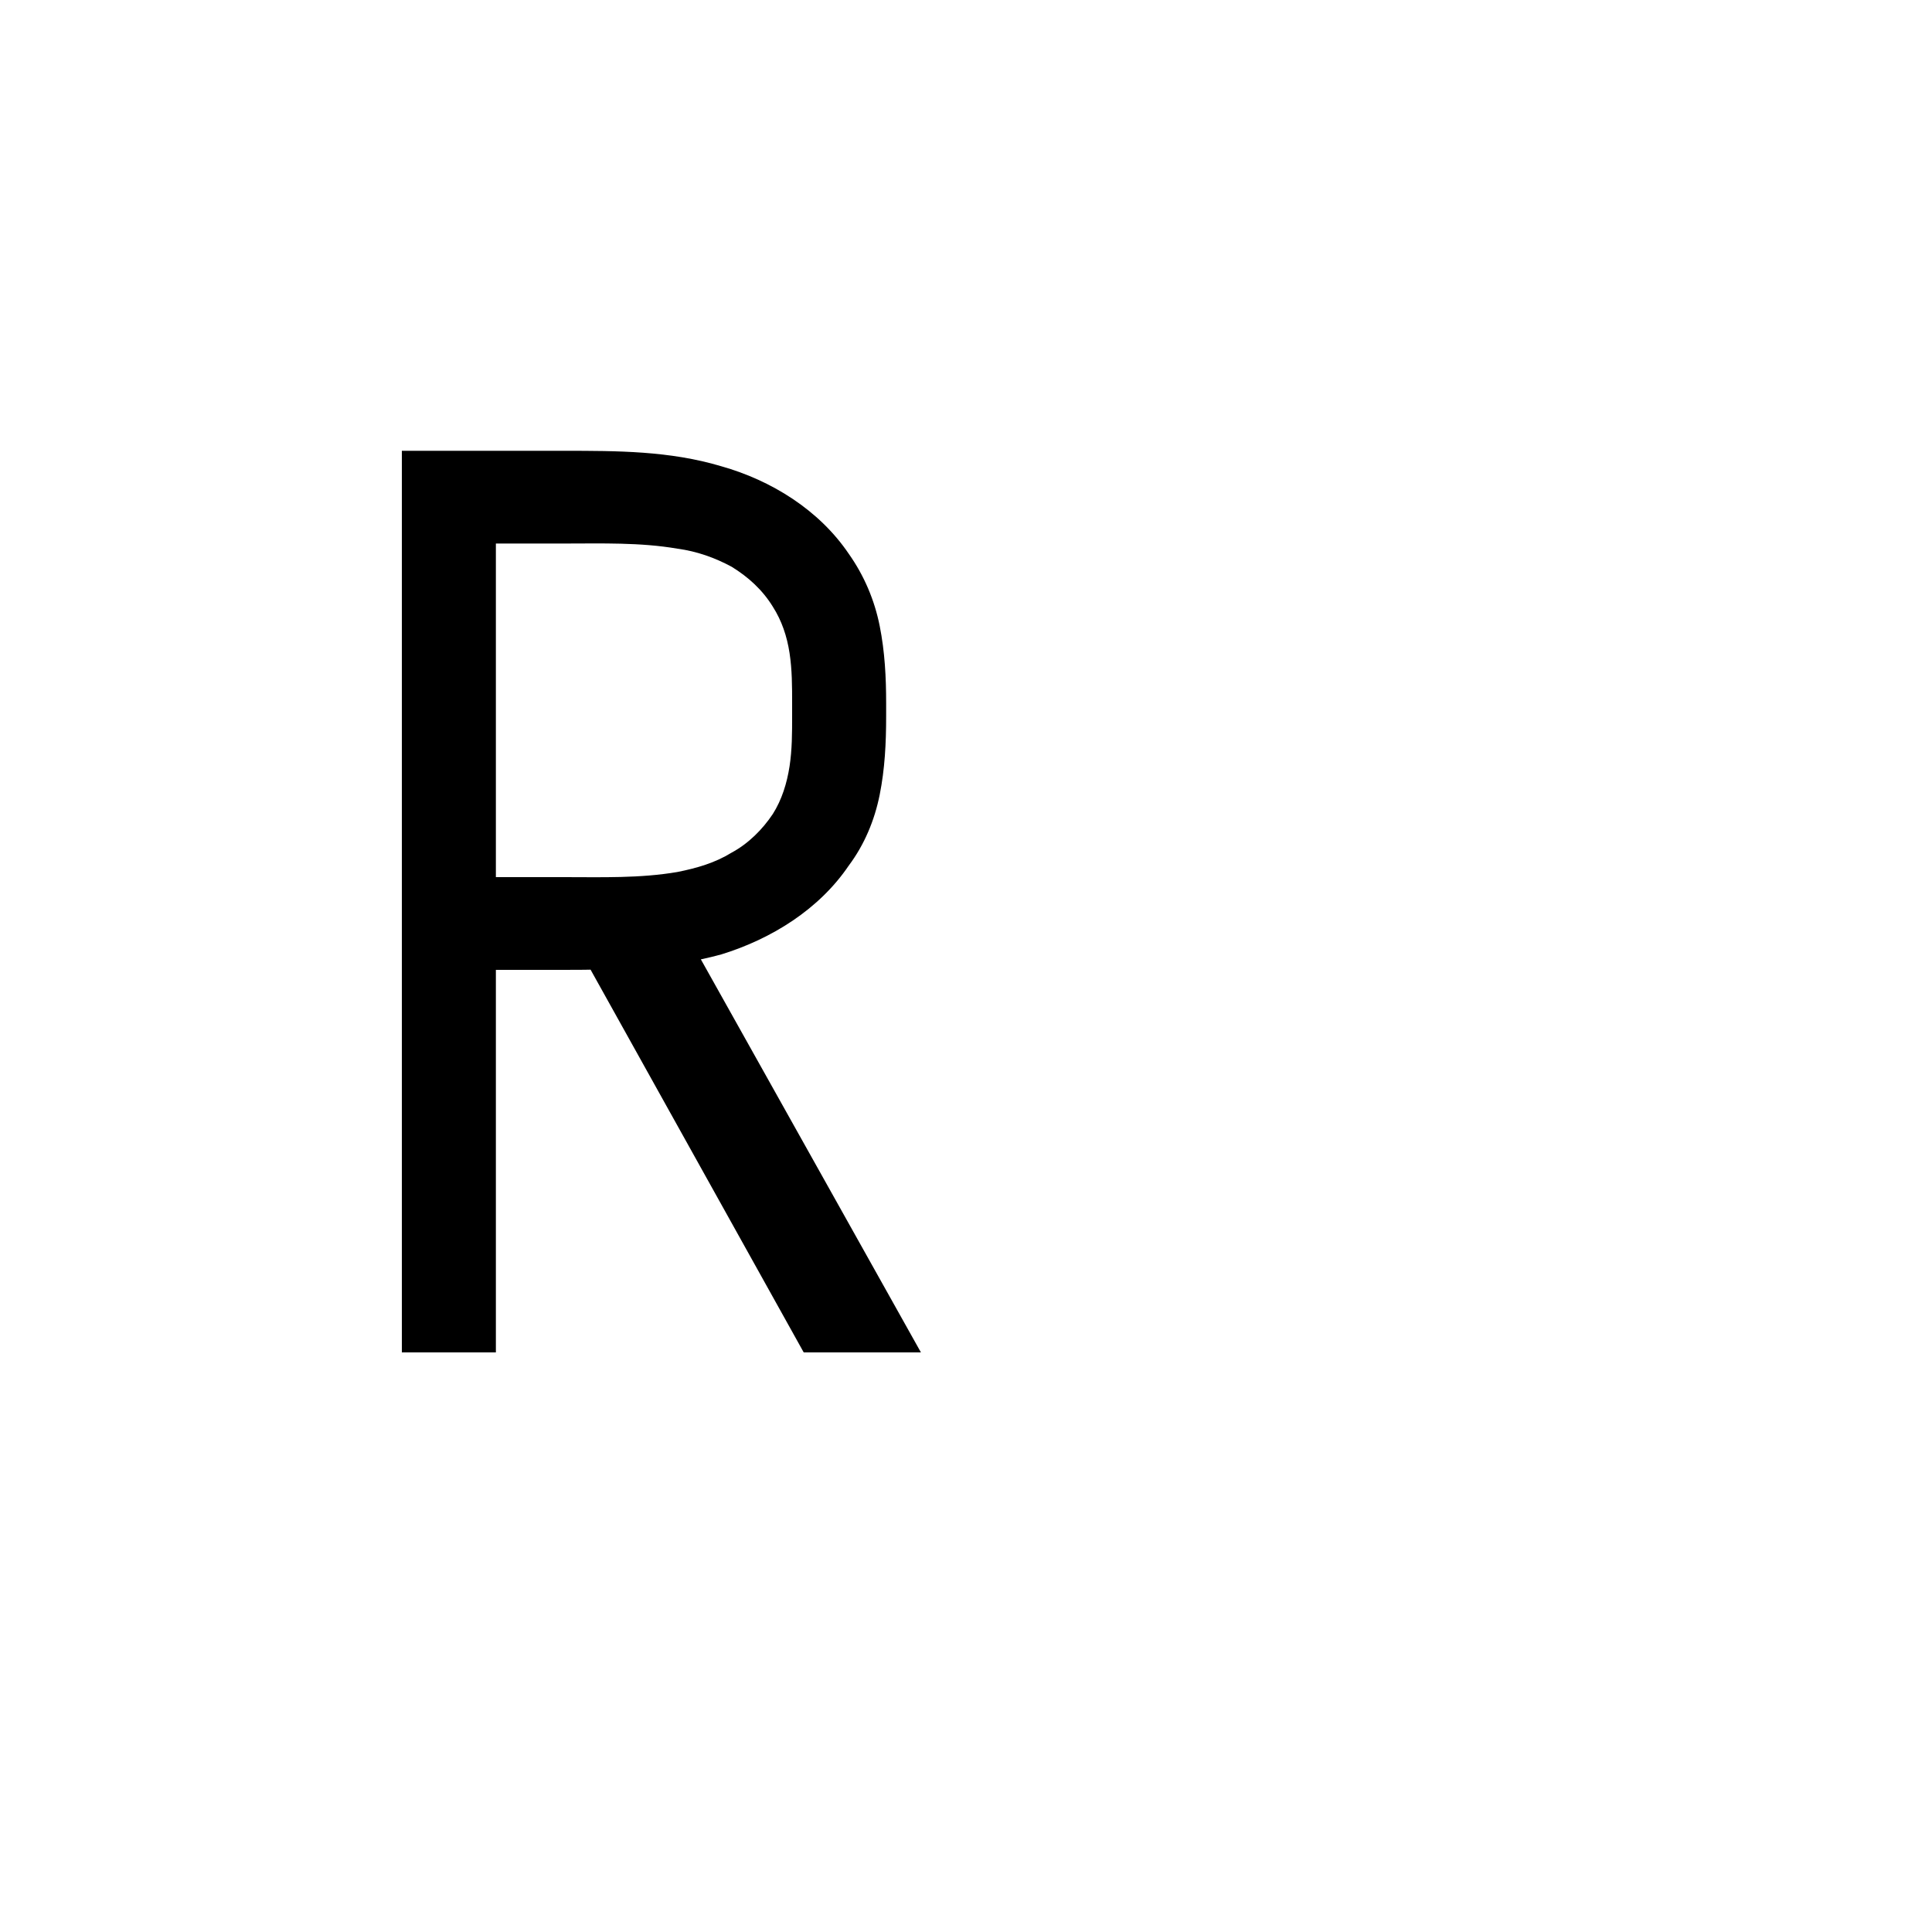
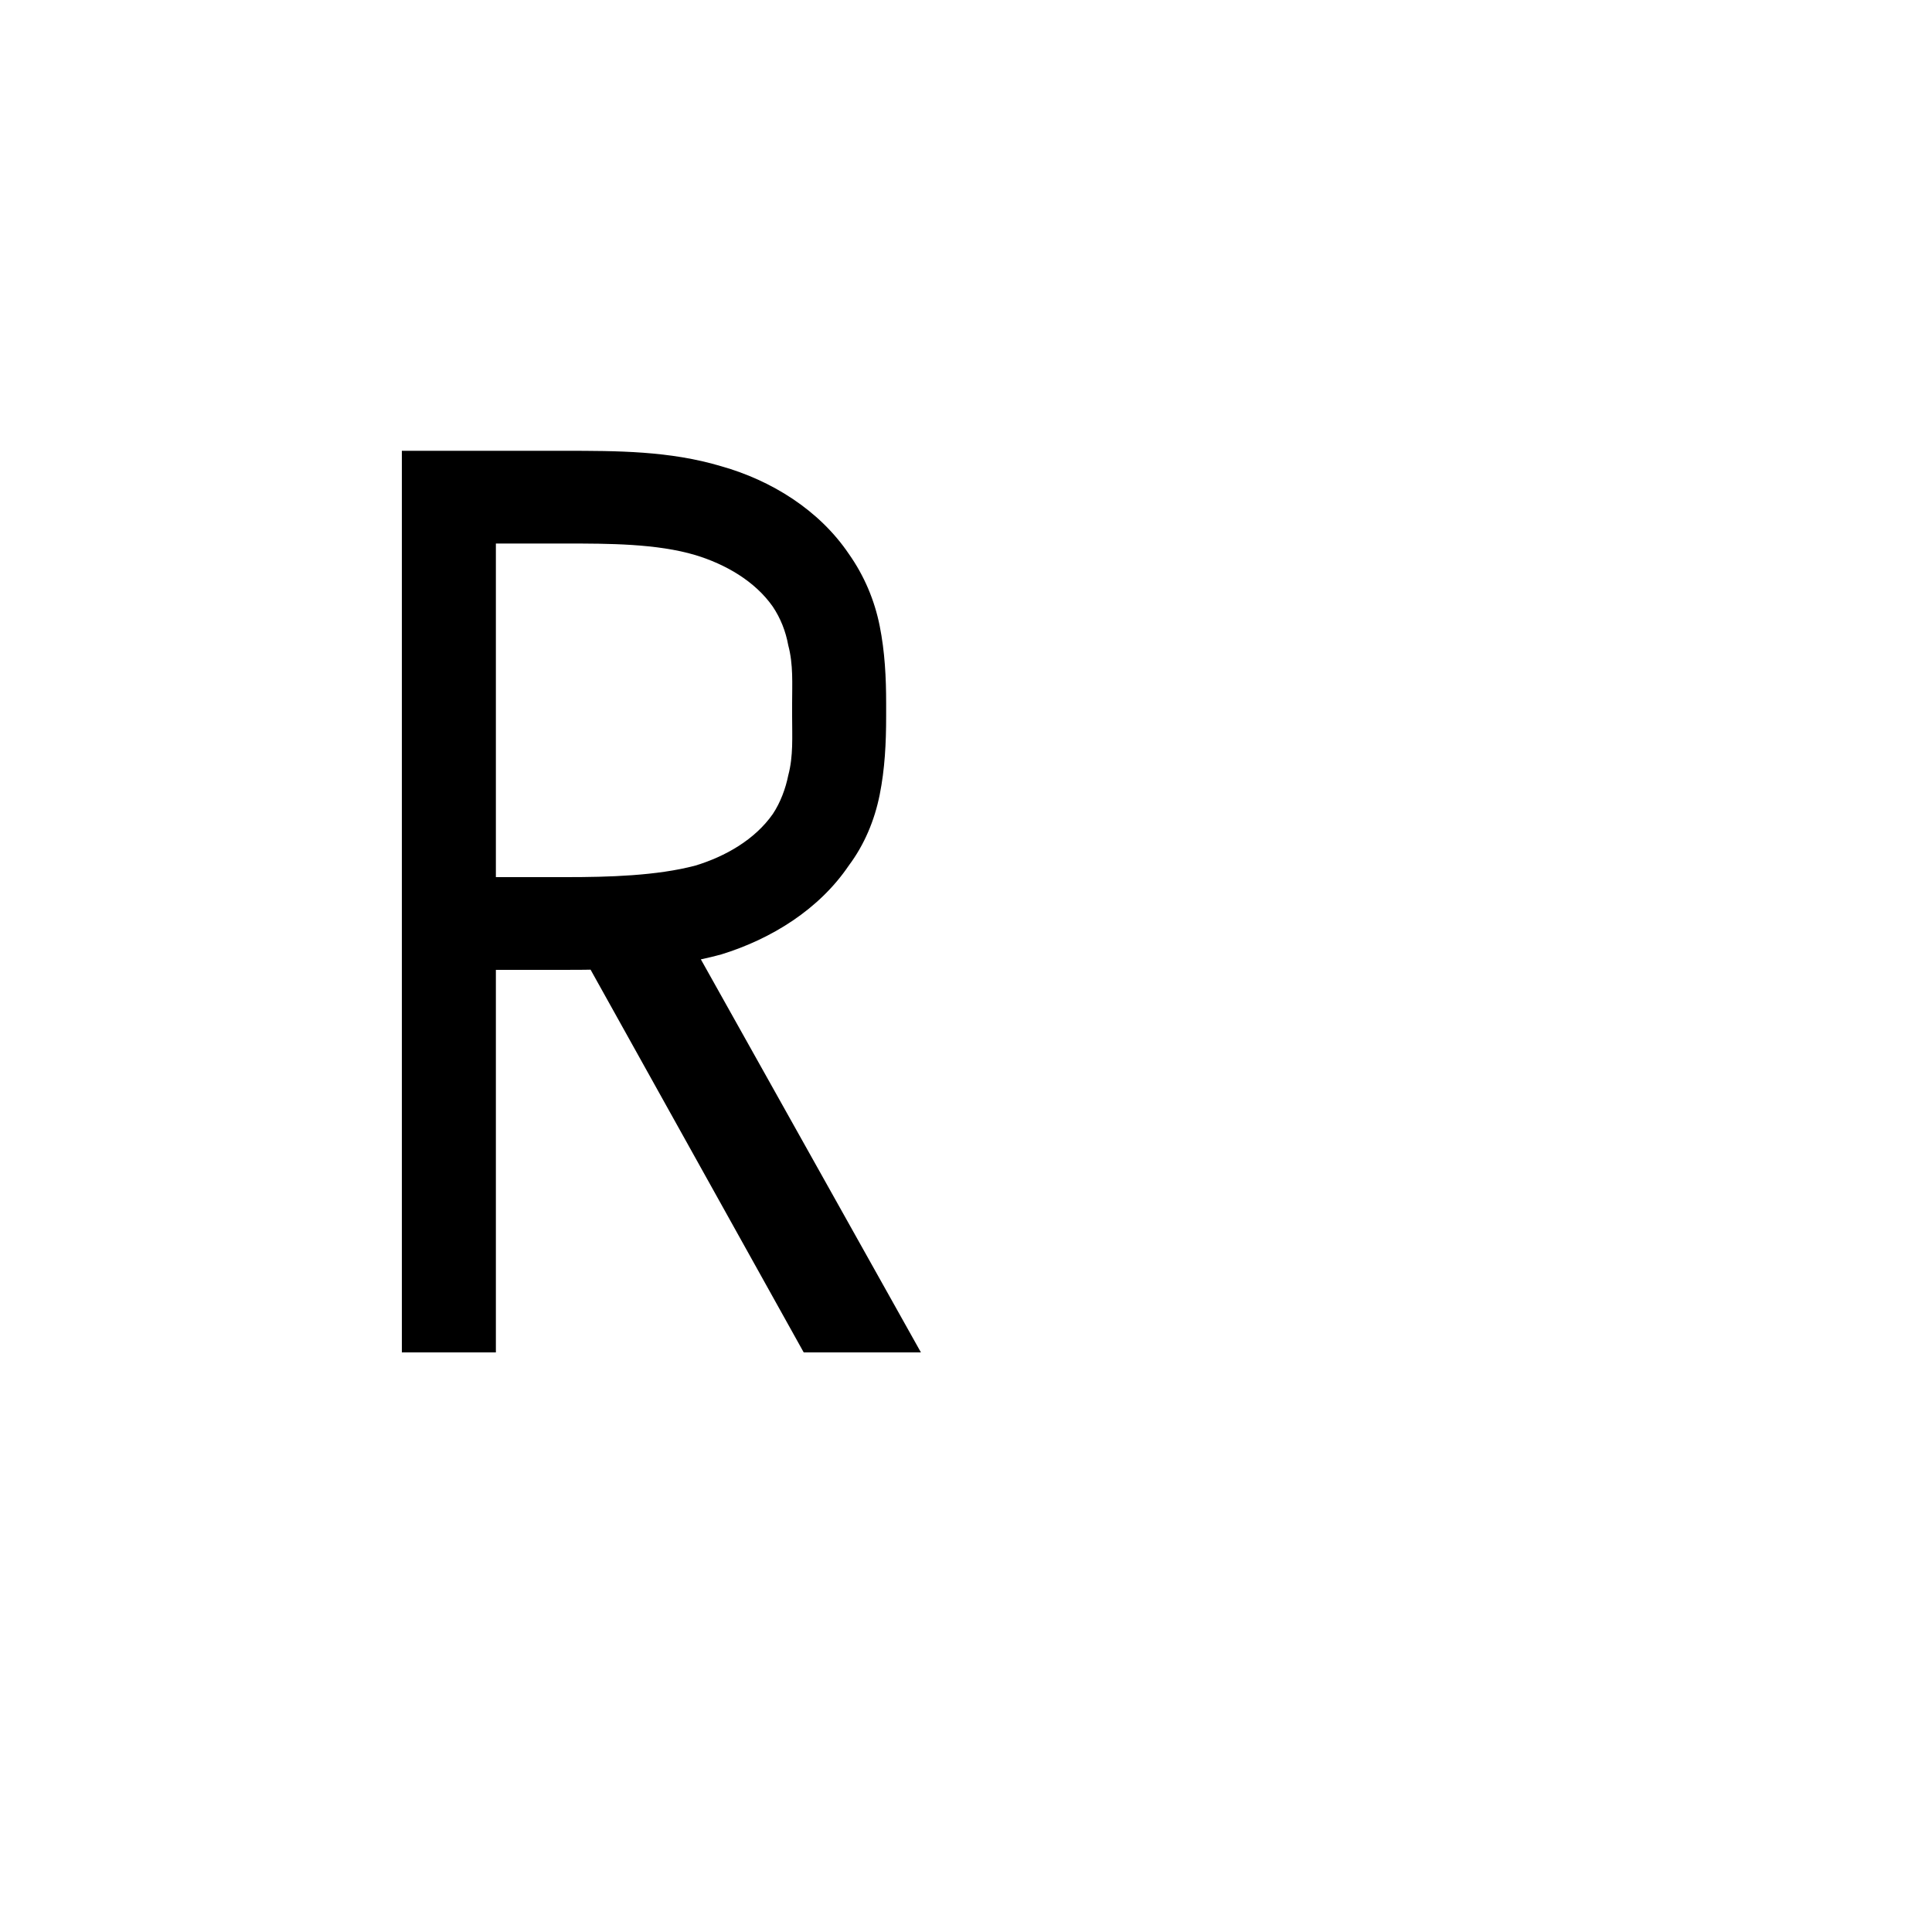
<svg xmlns="http://www.w3.org/2000/svg" viewBox="-0.25 -1.05 1.5 1.5">
-   <path d="M 0.062 -0.297 L 0.062 -0.369 L 0.062 -0.628 L 0.062 -0.7 L 0.135 -0.7 L 0.188 -0.7 C 0.229 -0.7  0.27 -0.7  0.31 -0.688 C 0.349 -0.677  0.386 -0.654  0.409 -0.62 C 0.421 -0.603  0.429 -0.584  0.433 -0.564 C 0.437 -0.544  0.438 -0.524  0.438 -0.504 L 0.438 -0.494 C 0.438 -0.473  0.437 -0.453  0.433 -0.433 C 0.429 -0.413  0.421 -0.394  0.409 -0.378 C 0.386 -0.344  0.349 -0.321  0.31 -0.309 C 0.27 -0.298  0.229 -0.297  0.188 -0.297 L 0.135 -0.297 L 0.135 -0 L 0.062 -0 L 0.062 -0.297 Z M 0.188 -0.369 C 0.217 -0.369  0.247 -0.368  0.276 -0.373 C 0.291 -0.376  0.305 -0.38  0.318 -0.388 C 0.331 -0.395  0.342 -0.406  0.35 -0.418 C 0.357 -0.429  0.361 -0.442  0.363 -0.455 C 0.365 -0.468  0.365 -0.481  0.365 -0.494 L 0.365 -0.504 C 0.365 -0.517  0.365 -0.53  0.363 -0.543 C 0.361 -0.556  0.357 -0.568  0.35 -0.579 C 0.342 -0.592  0.331 -0.602  0.318 -0.61 C 0.305 -0.617  0.291 -0.622  0.276 -0.624 C 0.247 -0.629  0.217 -0.628  0.188 -0.628 L 0.135 -0.628 L 0.135 -0.369 L 0.188 -0.369 Z M 0.374 -0 L 0.188 -0.334 L 0.278 -0.334 L 0.465 -0 L 0.374 -0 Z" fill="black" />
+   <path d="M 0.062 -0.297 L 0.062 -0.369 L 0.062 -0.628 L 0.062 -0.7 L 0.135 -0.7 L 0.188 -0.7 C 0.229 -0.7  0.27 -0.7  0.31 -0.688 C 0.349 -0.677  0.386 -0.654  0.409 -0.62 C 0.421 -0.603  0.429 -0.584  0.433 -0.564 C 0.437 -0.544  0.438 -0.524  0.438 -0.504 L 0.438 -0.494 C 0.438 -0.473  0.437 -0.453  0.433 -0.433 C 0.429 -0.413  0.421 -0.394  0.409 -0.378 C 0.386 -0.344  0.349 -0.321  0.31 -0.309 C 0.27 -0.298  0.229 -0.297  0.188 -0.297 L 0.135 -0.297 L 0.135 -0 L 0.062 -0 L 0.062 -0.297 Z M 0.188 -0.369 C 0.188 -0.369  0.189 -0.369  0.19 -0.369 C 0.222 -0.369  0.26 -0.37  0.29 -0.378 L 0.29 -0.378 C 0.313 -0.385  0.336 -0.398  0.35 -0.418 L 0.35 -0.418 C 0.356 -0.427  0.36 -0.438  0.362 -0.448 C 0.362 -0.448  0.362 -0.448  0.362 -0.448 C 0.366 -0.463  0.365 -0.478  0.365 -0.494 L 0.365 -0.504 C 0.365 -0.519  0.366 -0.534  0.362 -0.549 C 0.362 -0.549  0.362 -0.549  0.362 -0.549 C 0.36 -0.56  0.356 -0.57  0.35 -0.579 L 0.35 -0.579 C 0.336 -0.599  0.313 -0.612  0.29 -0.619 C 0.29 -0.619  0.29 -0.619  0.29 -0.619 C 0.26 -0.628  0.222 -0.628  0.19 -0.628 C 0.189 -0.628  0.188 -0.628  0.188 -0.628 C 0.188 -0.628  0.188 -0.628  0.188 -0.628 L 0.135 -0.628 L 0.135 -0.369 L 0.188 -0.369 L 0.188 -0.369 Z M 0.374 -0 L 0.188 -0.334 L 0.278 -0.334 L 0.465 -0 Z" fill="black" />
</svg>
